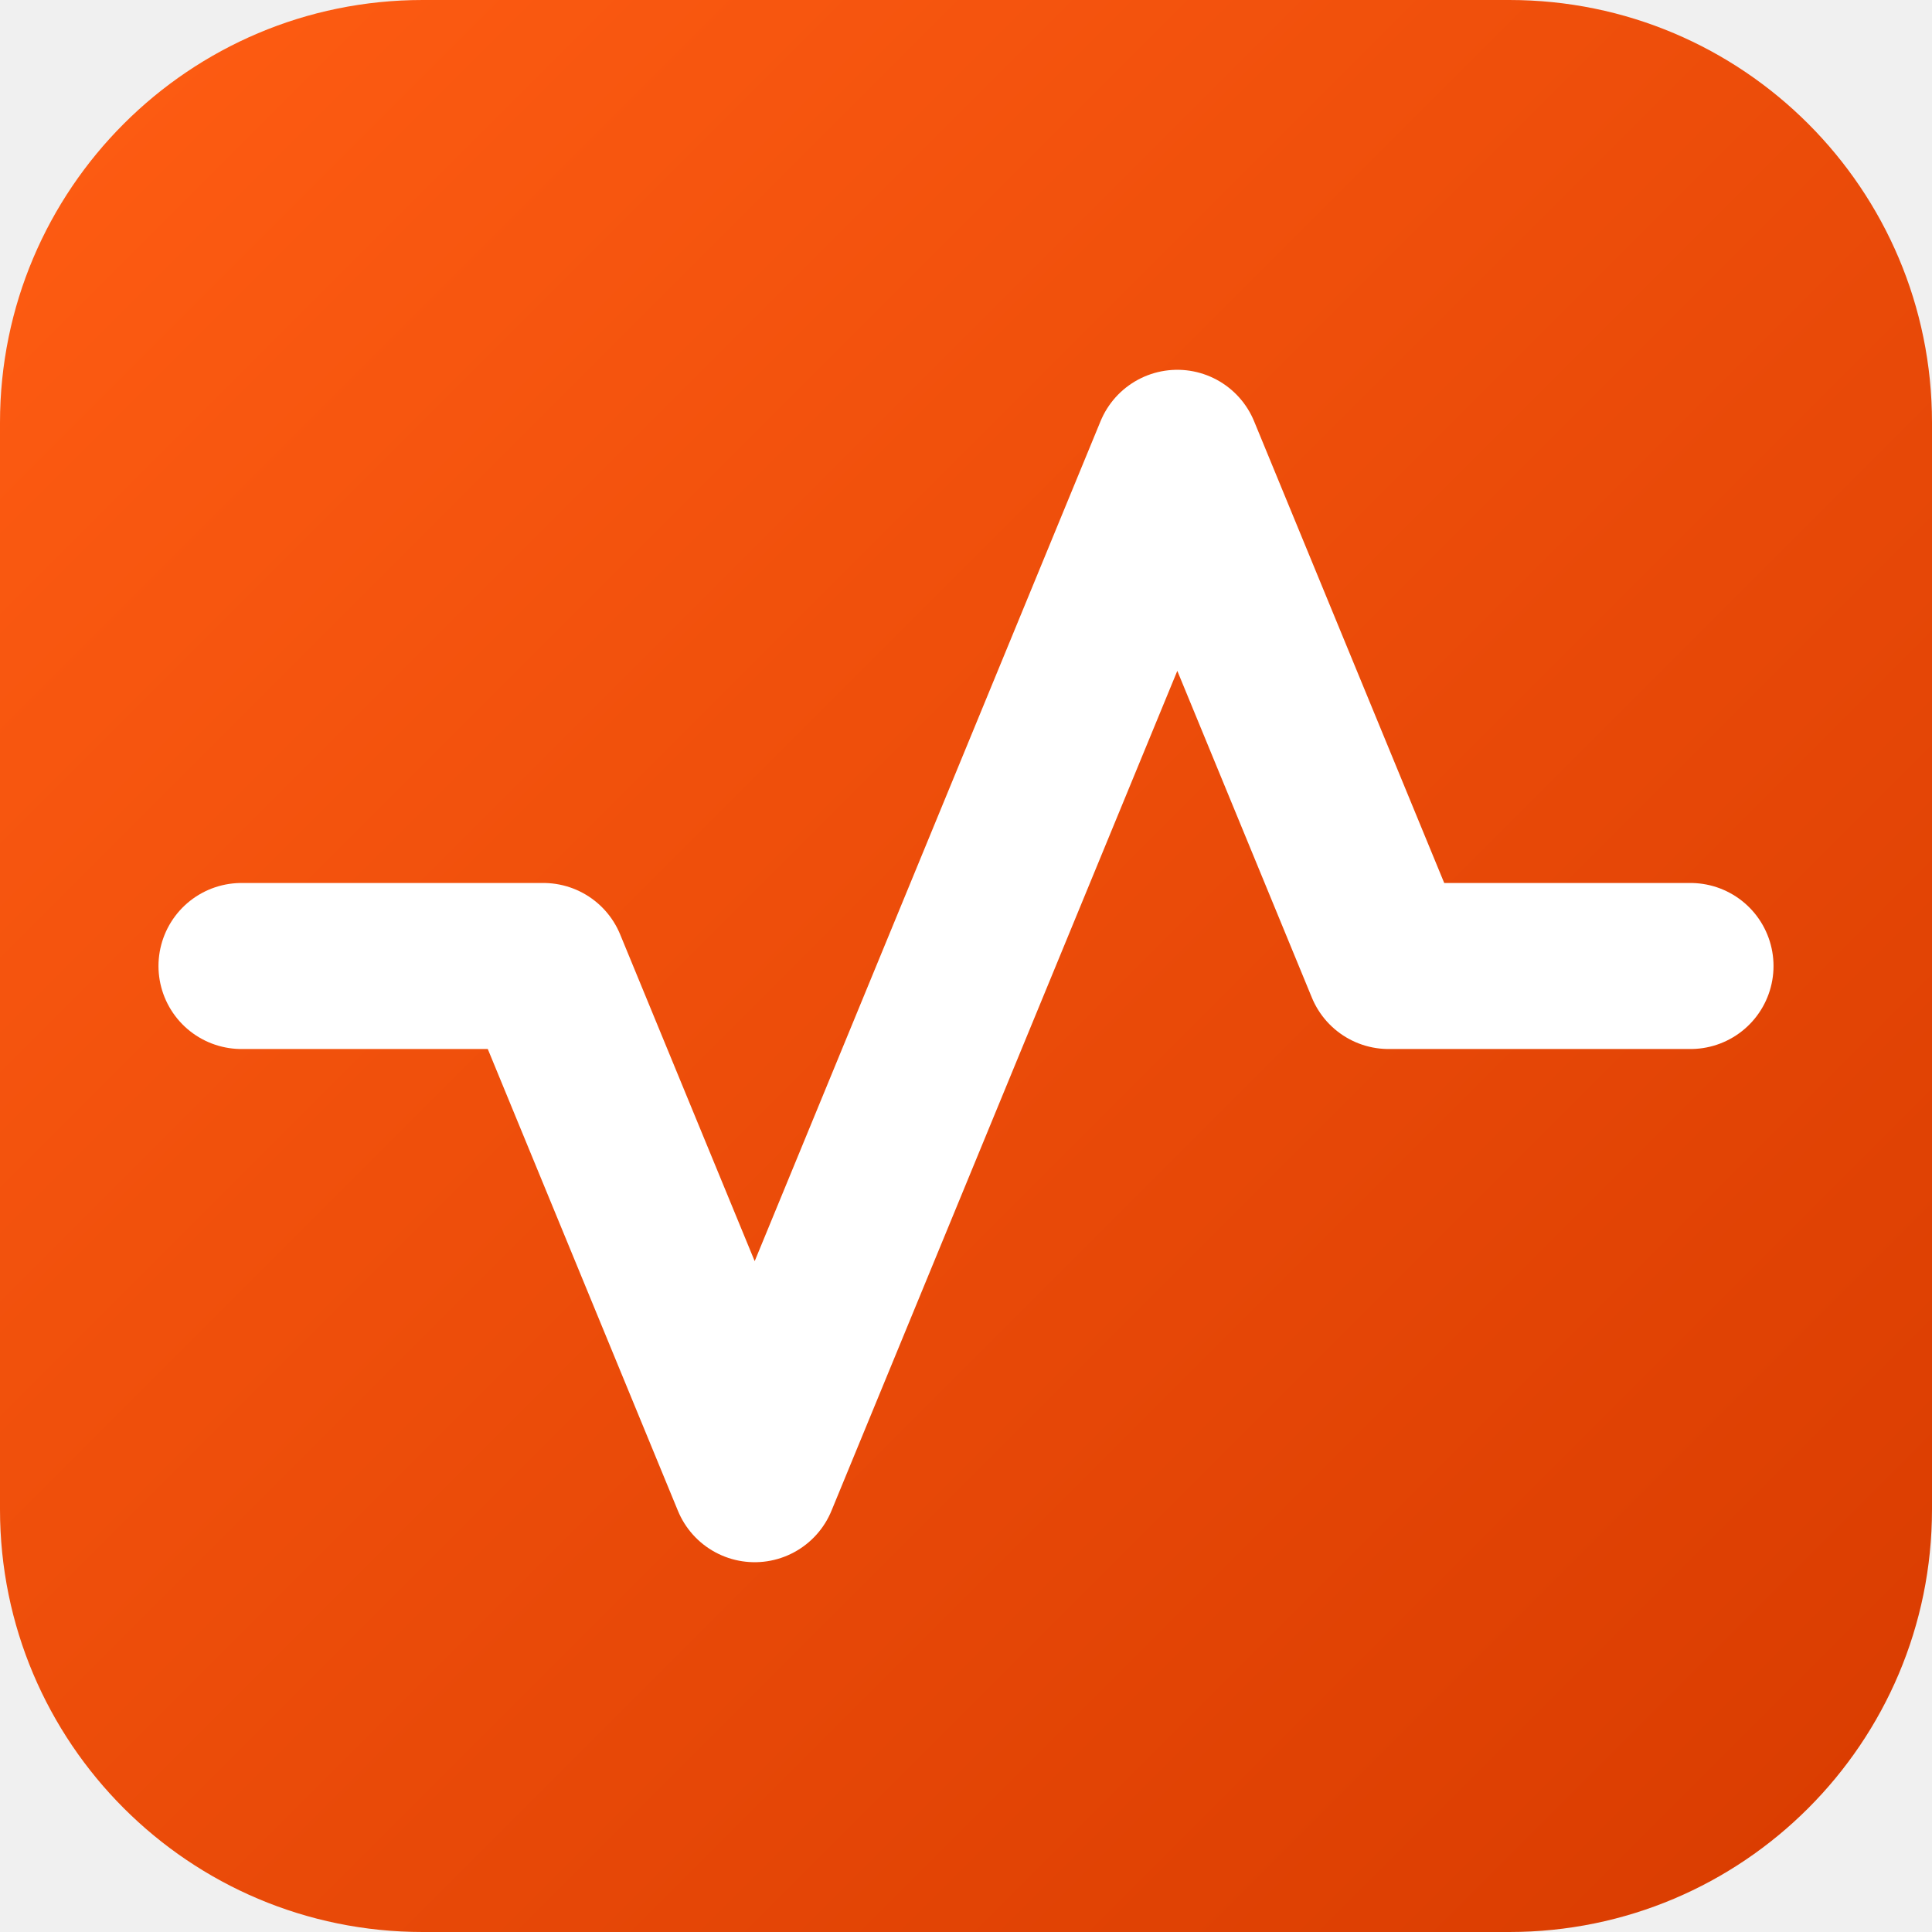
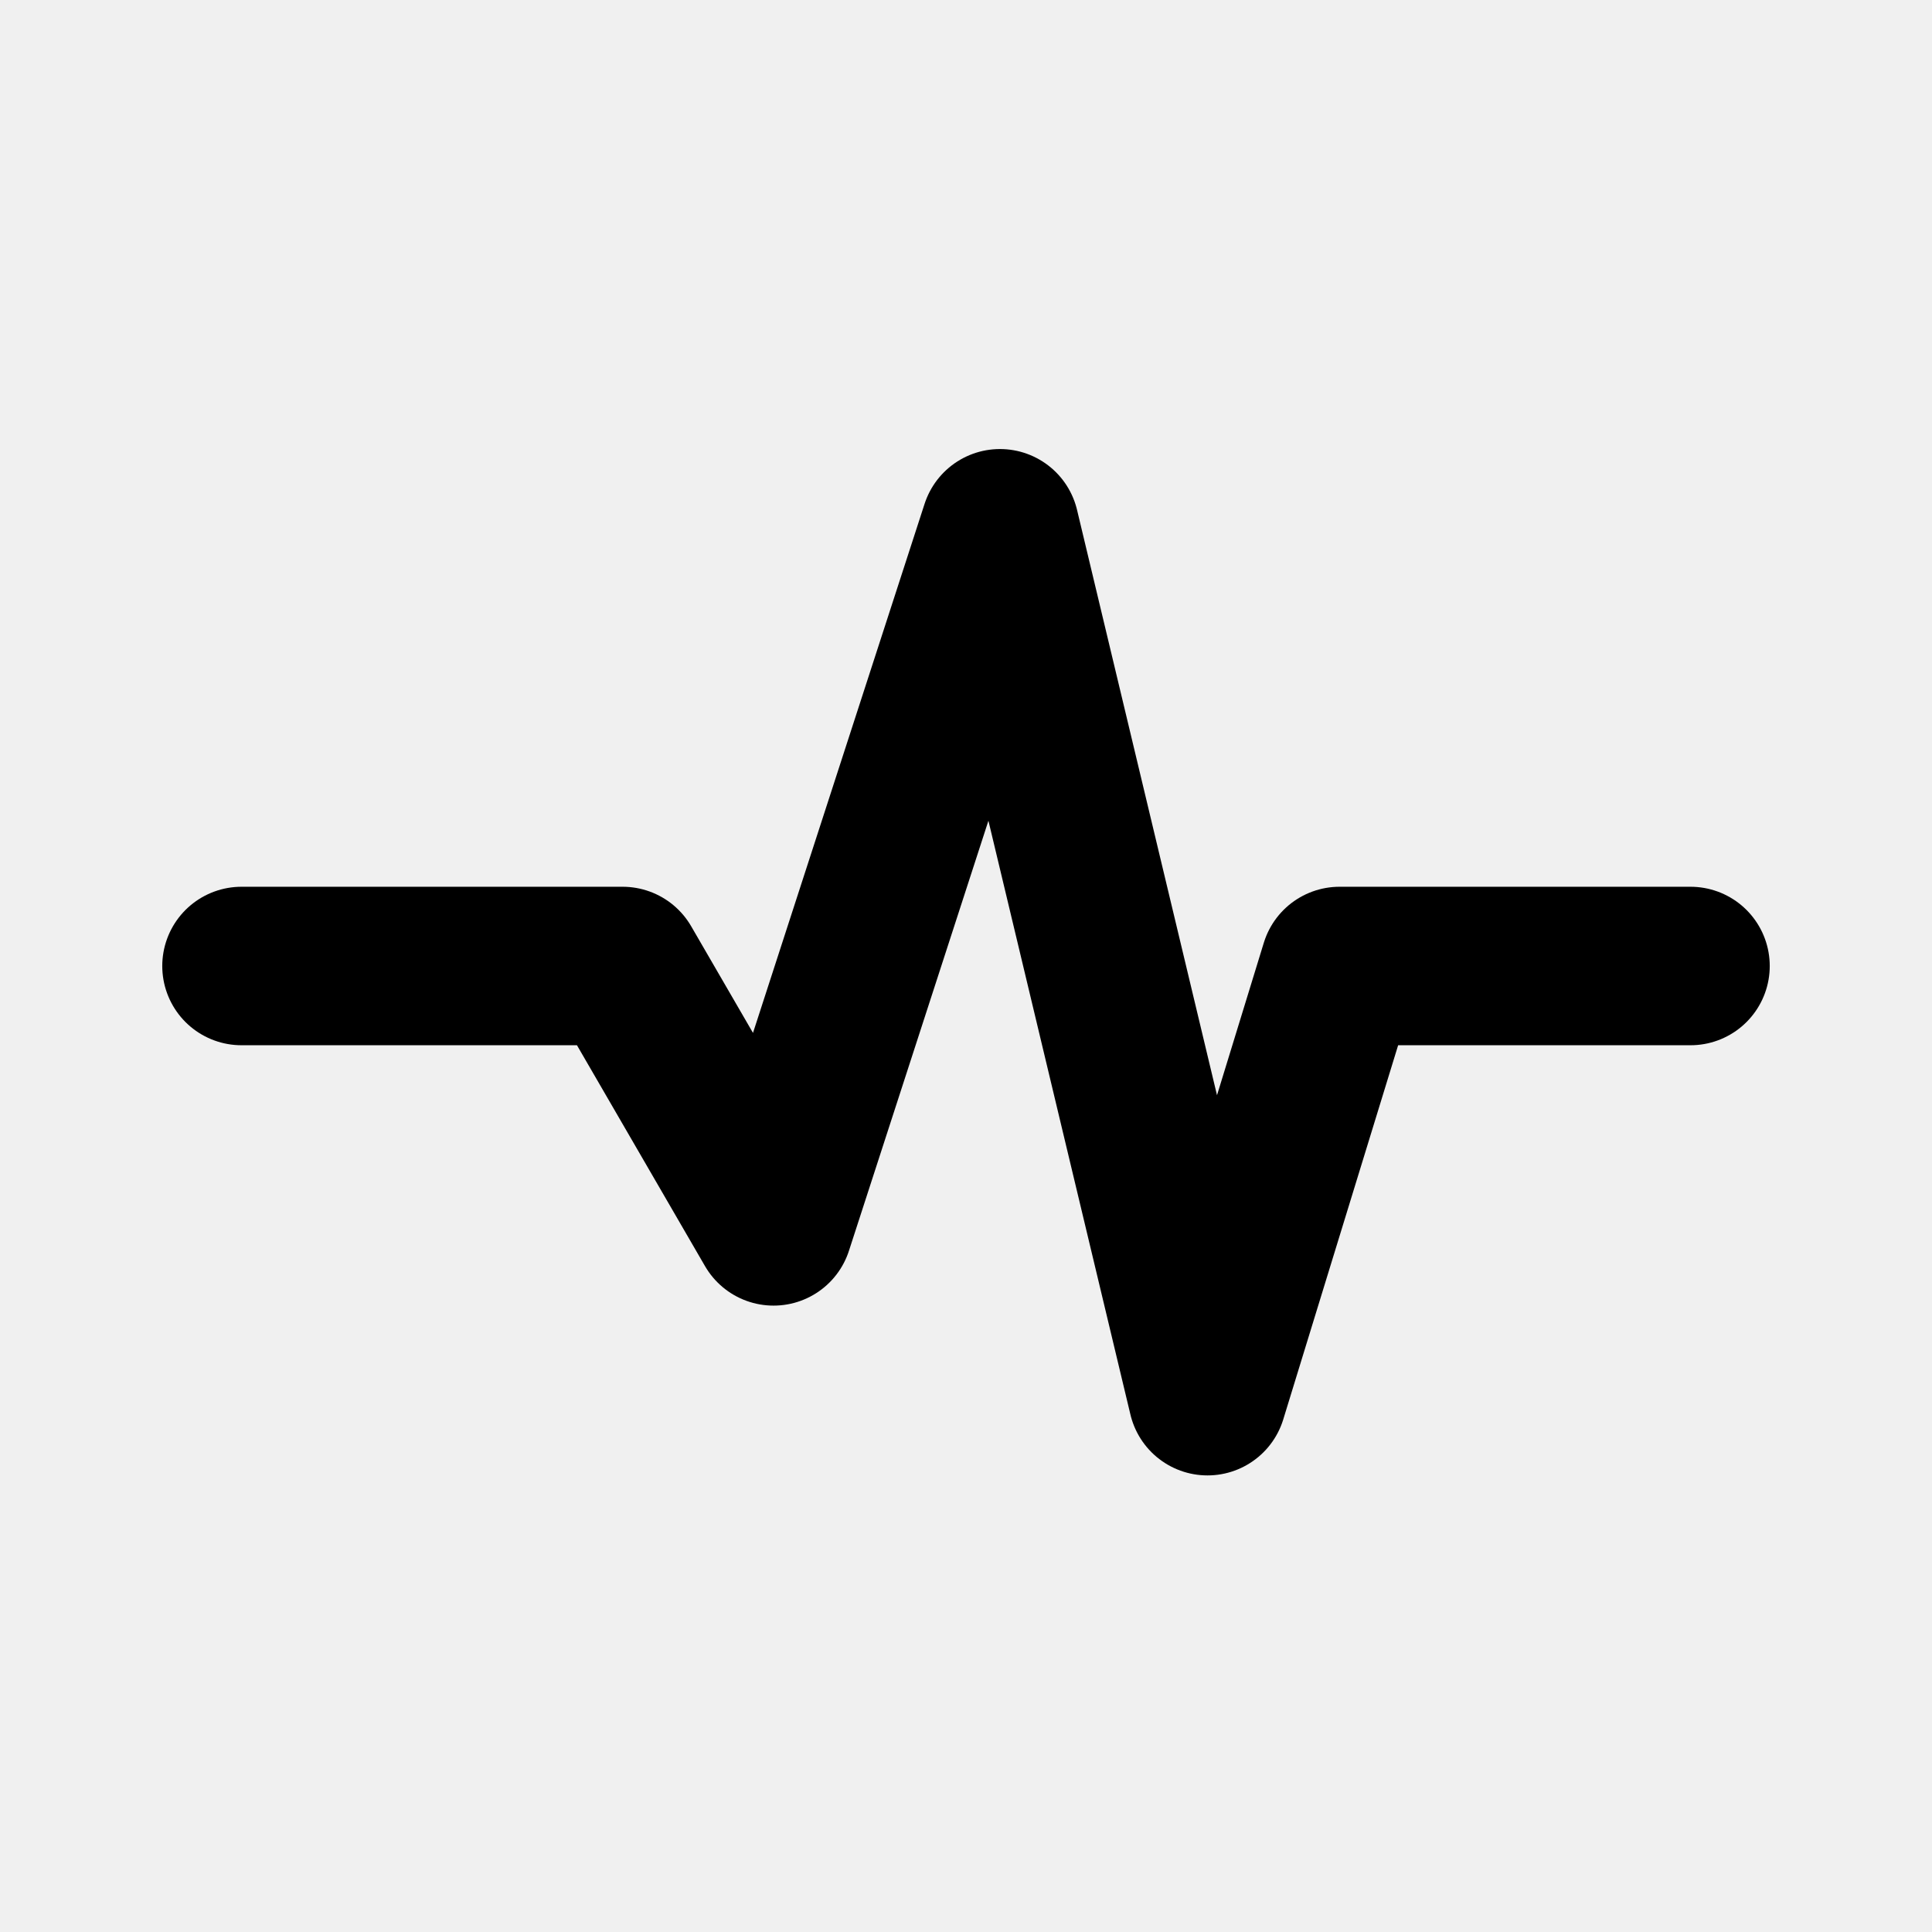
<svg xmlns="http://www.w3.org/2000/svg" width="512" height="512" viewBox="0 0 512 512">
-   <defs>
-     <linearGradient id="grad" x1="0%" y1="0%" x2="100%" y2="100%">
-       <stop offset="0%" stop-color="#FF5D13" />
-       <stop offset="100%" stop-color="#D83B00" />
-     </linearGradient>
-   </defs>
-   <rect width="512" height="512" rx="112" fill="url(#grad)" />
-   <path d="M 64 256 H 144 L 200 392 L 312 120 L 368 256 H 448" fill="none" stroke="#FFFFFF" stroke-width="44" stroke-linecap="round" stroke-linejoin="round" />
+   <path d="M 64 256 H 165 L 205 325 L 265 140 L 320 370 L 355 256 H 448" fill="none" stroke="#000000" stroke-width="42" stroke-linecap="round" stroke-linejoin="round" />
</svg>
